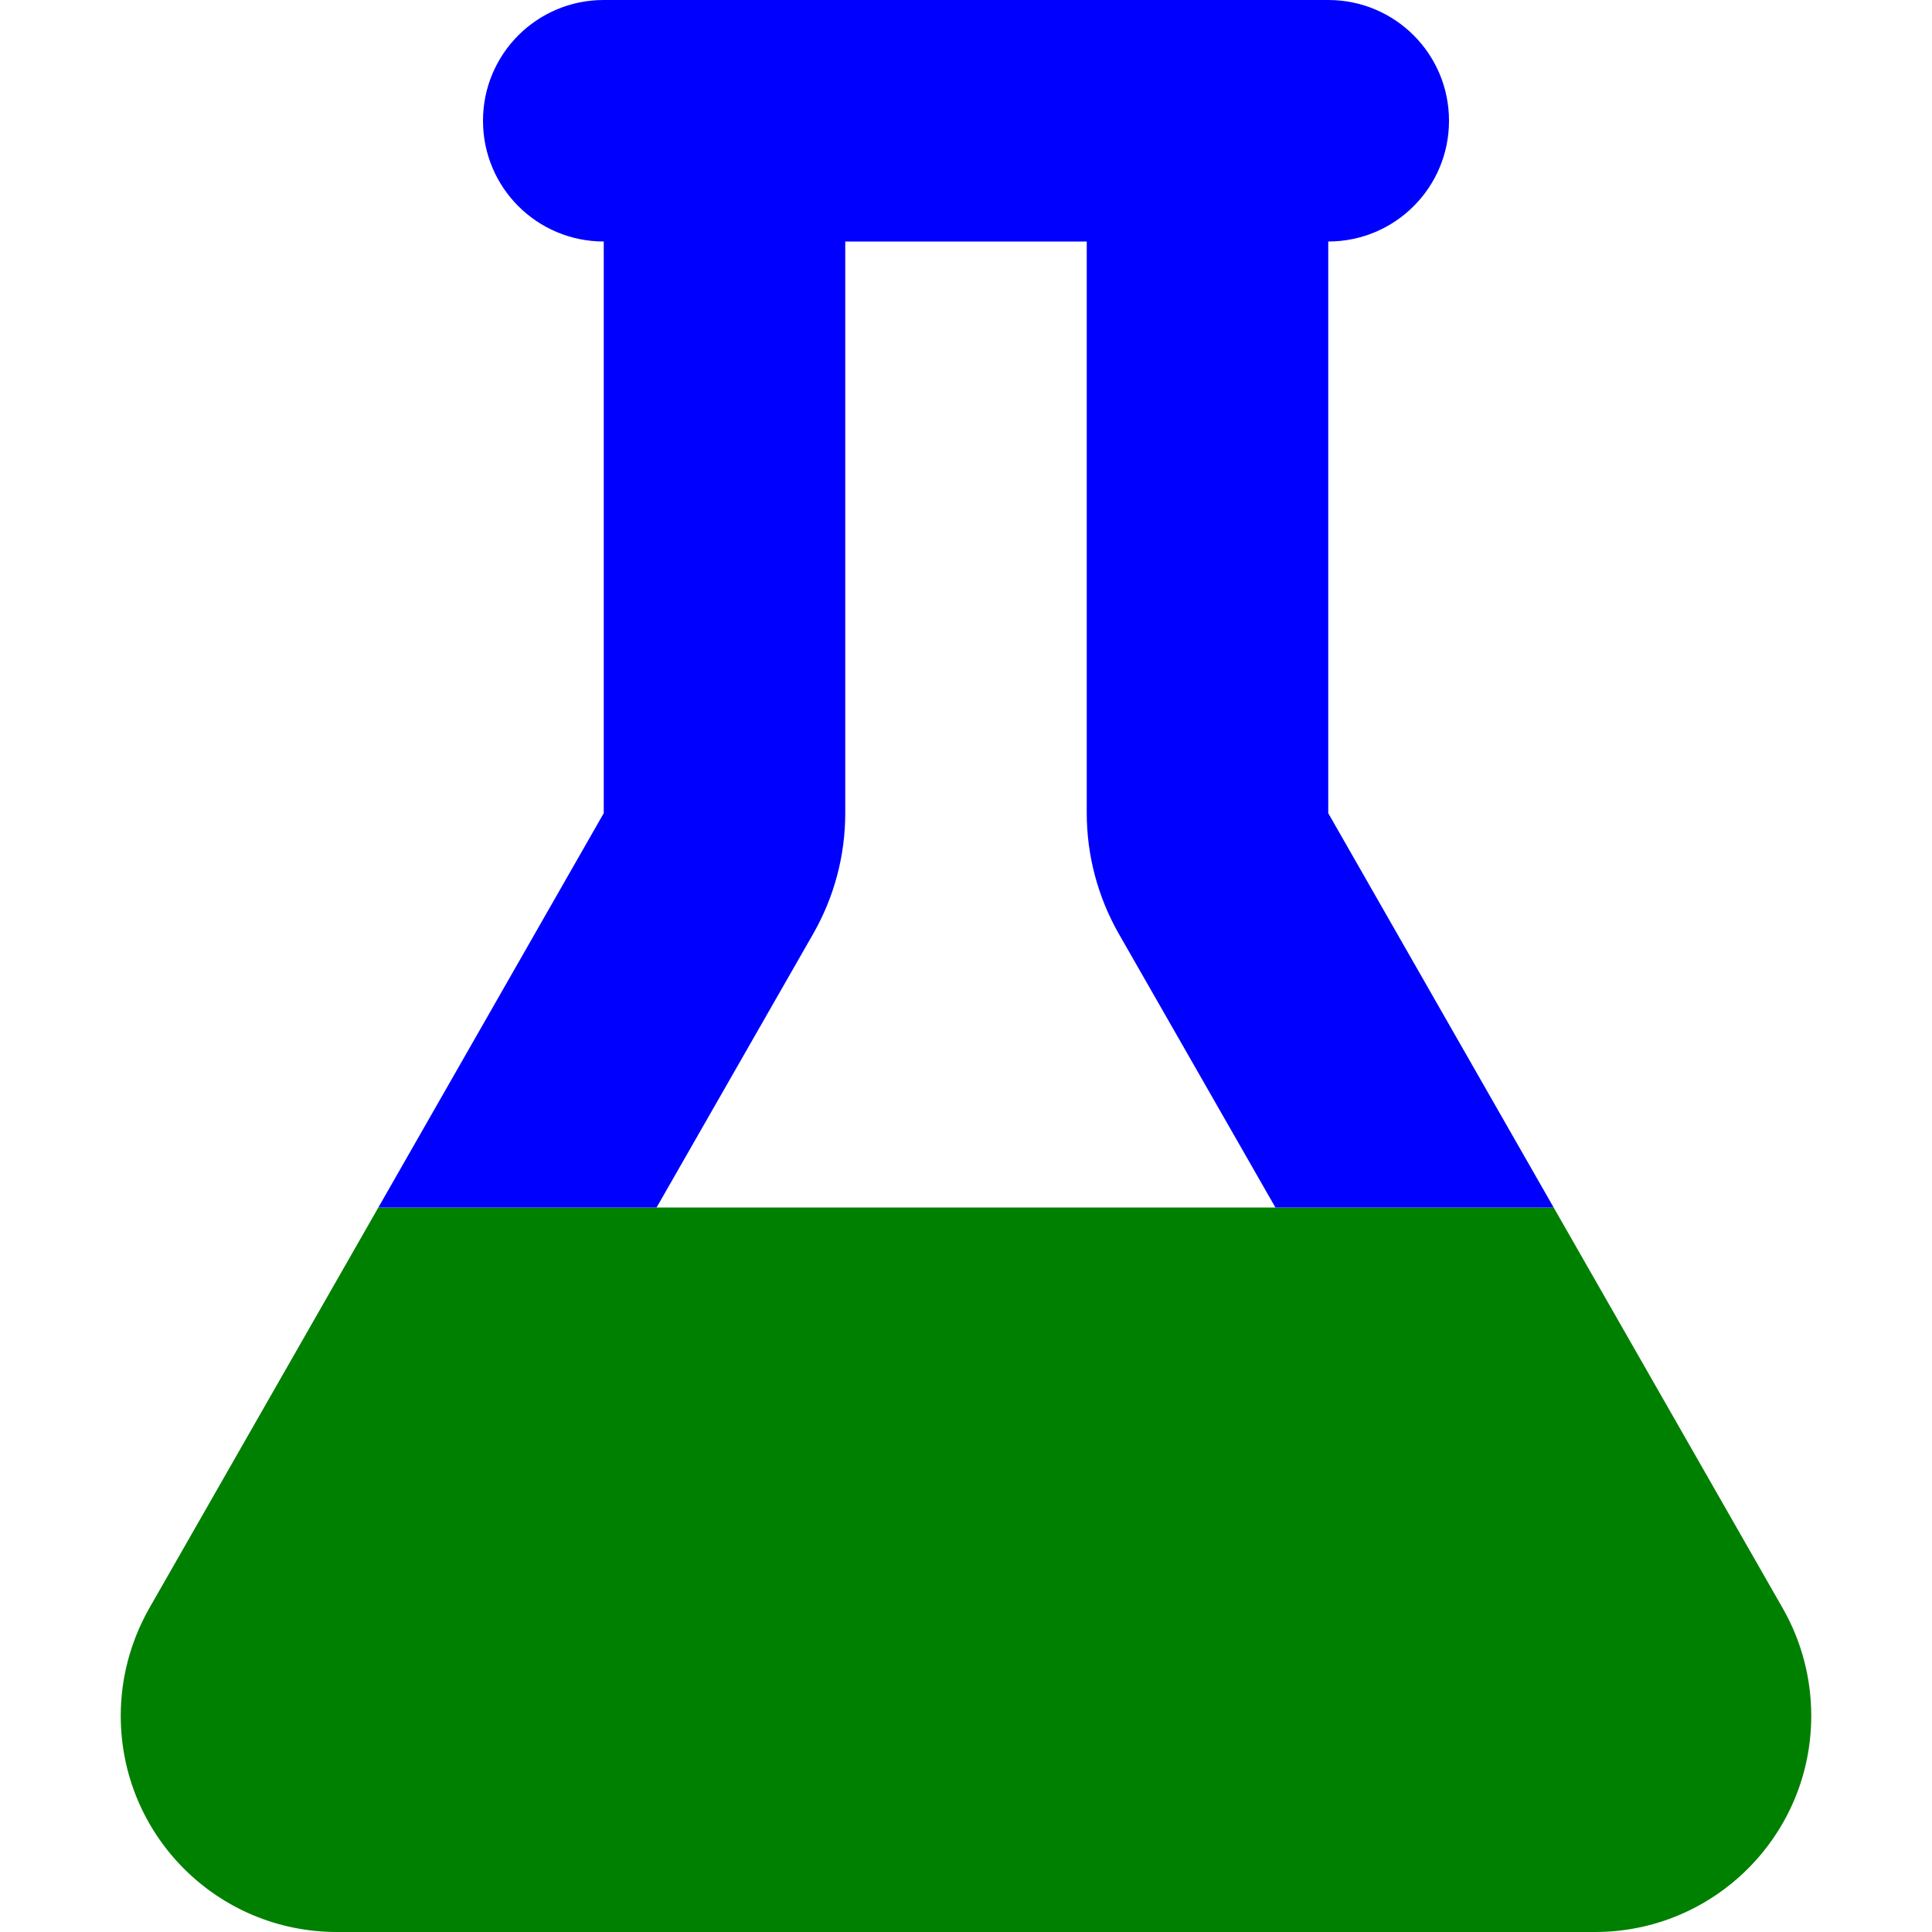
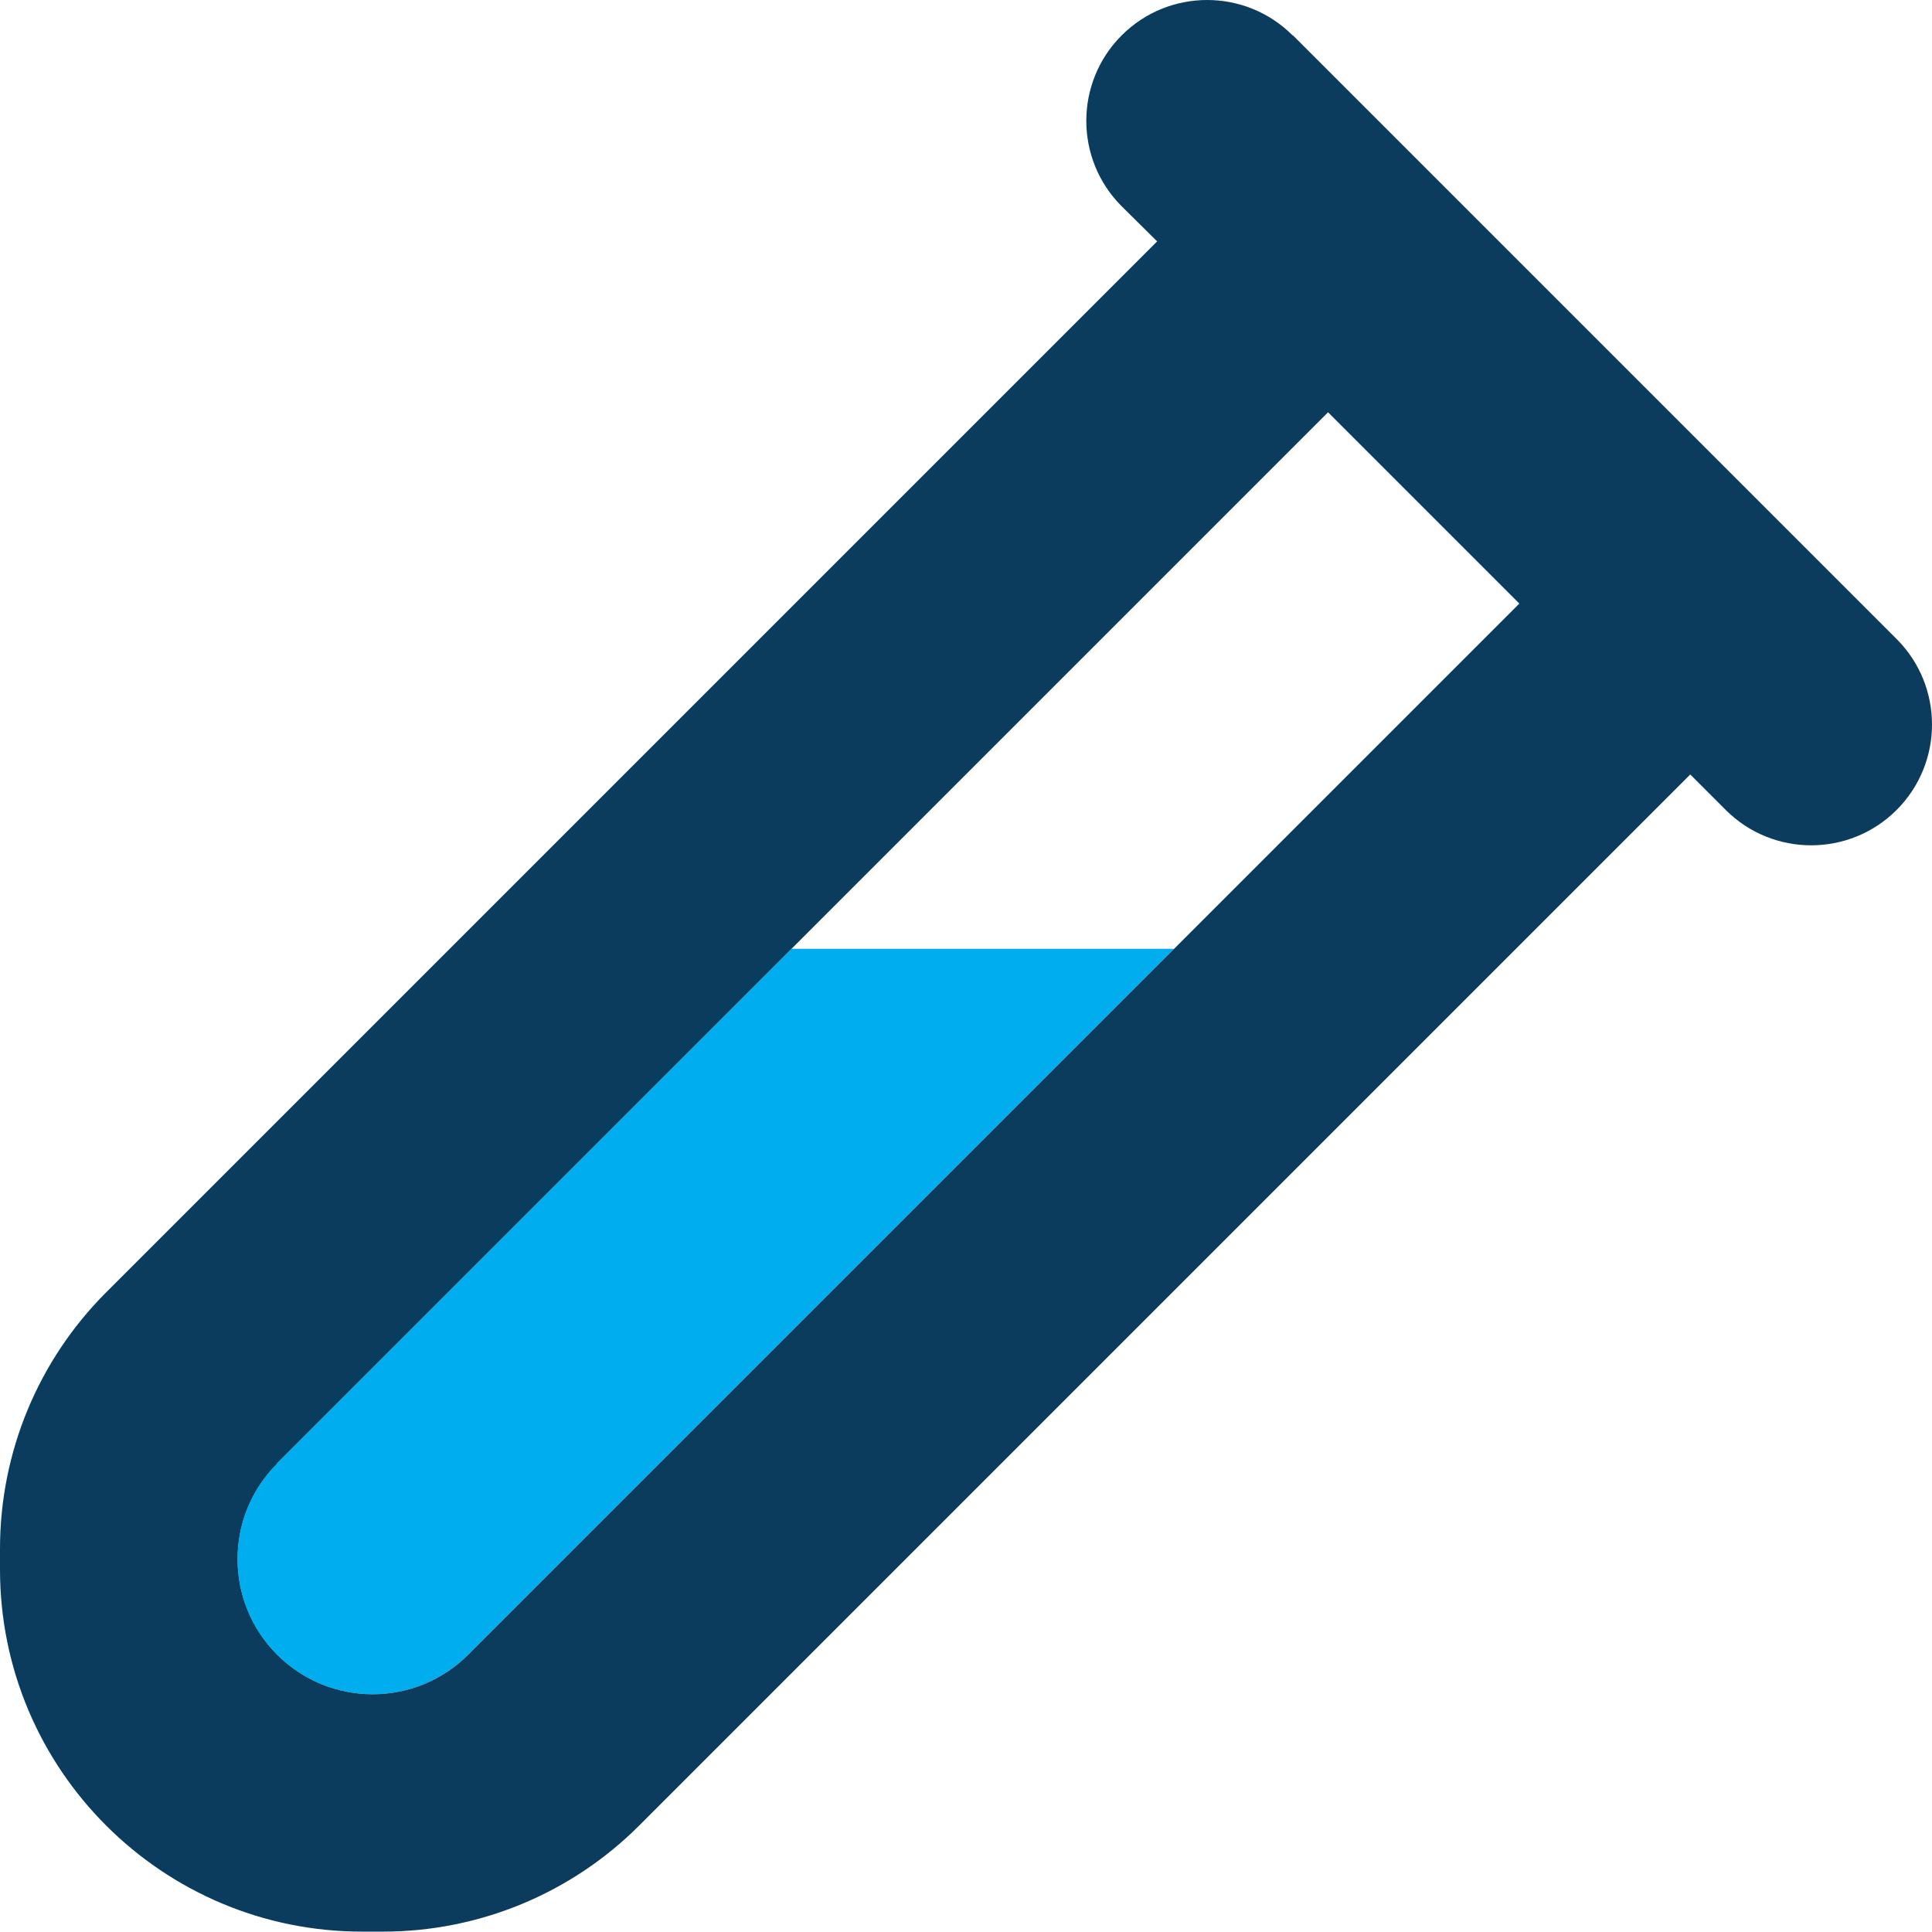
- <svg xmlns="http://www.w3.org/2000/svg" viewBox="0 0 640 640" version="1.1" id="svg22027">
+ <svg xmlns="http://www.w3.org/2000/svg" viewBox="0 0 640 640" version="1.1" id="svg22027" xml:space="preserve">
  <defs id="defs22031" />
-   <path id="path22025" style="stroke-width:1.25;fill:#008000" d="M 125.33 400 L 49.375 532.875 C 43.25 543.75 40 555.875 40 568.375 C 40 608 72 640 111.625 640 L 528.375 640 C 567.875 640 600 608 600 568.375 C 600 555.875 596.75 543.625 590.625 532.875 L 514.67 400 L 422.5 400 L 217.5 400 L 125.33 400 z " />
-   <path id="path22025-7" style="stroke-width:1.25;fill:#0000ff" d="M 200 0 C 177.875 0 160 17.875 160 40 C 160 62.125 177.875 80 200 80 L 200 269.375 L 125.33 400 L 217.5 400 L 269.5 309.125 C 276.375 297 280 283.375 280 269.375 L 280 80 L 360 80 L 360 269.375 C 360 283.25 363.625 297 370.5 309.125 L 422.5 400 L 514.67 400 L 440 269.375 L 440 80 C 462.125 80 480 62.125 480 40 C 480 17.875 462.125 0 440 0 L 200 0 z " />
+   <path id="rect1057" style="fill:#00aeef;stroke-width:0;fill-opacity:1" d="m 262.216,314.294 -5.626,5.626 -164.853,164.853 0.061,0.061 c -17.482,17.481 -17.482,45.824 0,63.305 17.481,17.482 45.824,17.482 63.305,0 L 383.318,319.923 388.947,314.294 Z M 32.419,601.718 v 0.182 h 0.165 c -0.056,-0.06 -0.109,-0.122 -0.165,-0.182 z" />
+   <path id="path938" style="stroke-width:1.25;fill:#0b3c5d;fill-opacity:1" d="m 35.151,604.724 c 21.716,21.716 51.711,35.152 84.832,35.152 h 6.874 c 31.87,-10e-6 62.367,-12.624 84.863,-35.121 l 348.199,-348.198 11.748,11.748 c 15.623,15.623 40.994,15.623 56.617,-10e-6 15.623,-15.623 15.623,-40.994 0,-56.617 L 428.312,11.717 h -0.124 c -15.623,-15.623 -40.994,-15.623 -56.617,1.7e-5 -15.623,15.623 -15.623,40.994 -10e-6,56.617 L 383.319,79.958 35.121,428.157 C 12.624,450.653 1.0000006e-5,481.149 0,513.02 v 6.874 c -9.9999944e-6,33.12 13.435,63.114 35.151,84.83 z m 56.648,-56.585 a 44.762,44.762 0 0 1 0,-63.304 l -0.062,-0.062 164.852,-164.852 147.308,-147.308 36.038,-36.038 63.365,63.365 -36.038,36.038 -83.944,83.944 -228.216,228.216 a 44.762,44.762 0 0 1 -63.304,0 z" />
</svg>
